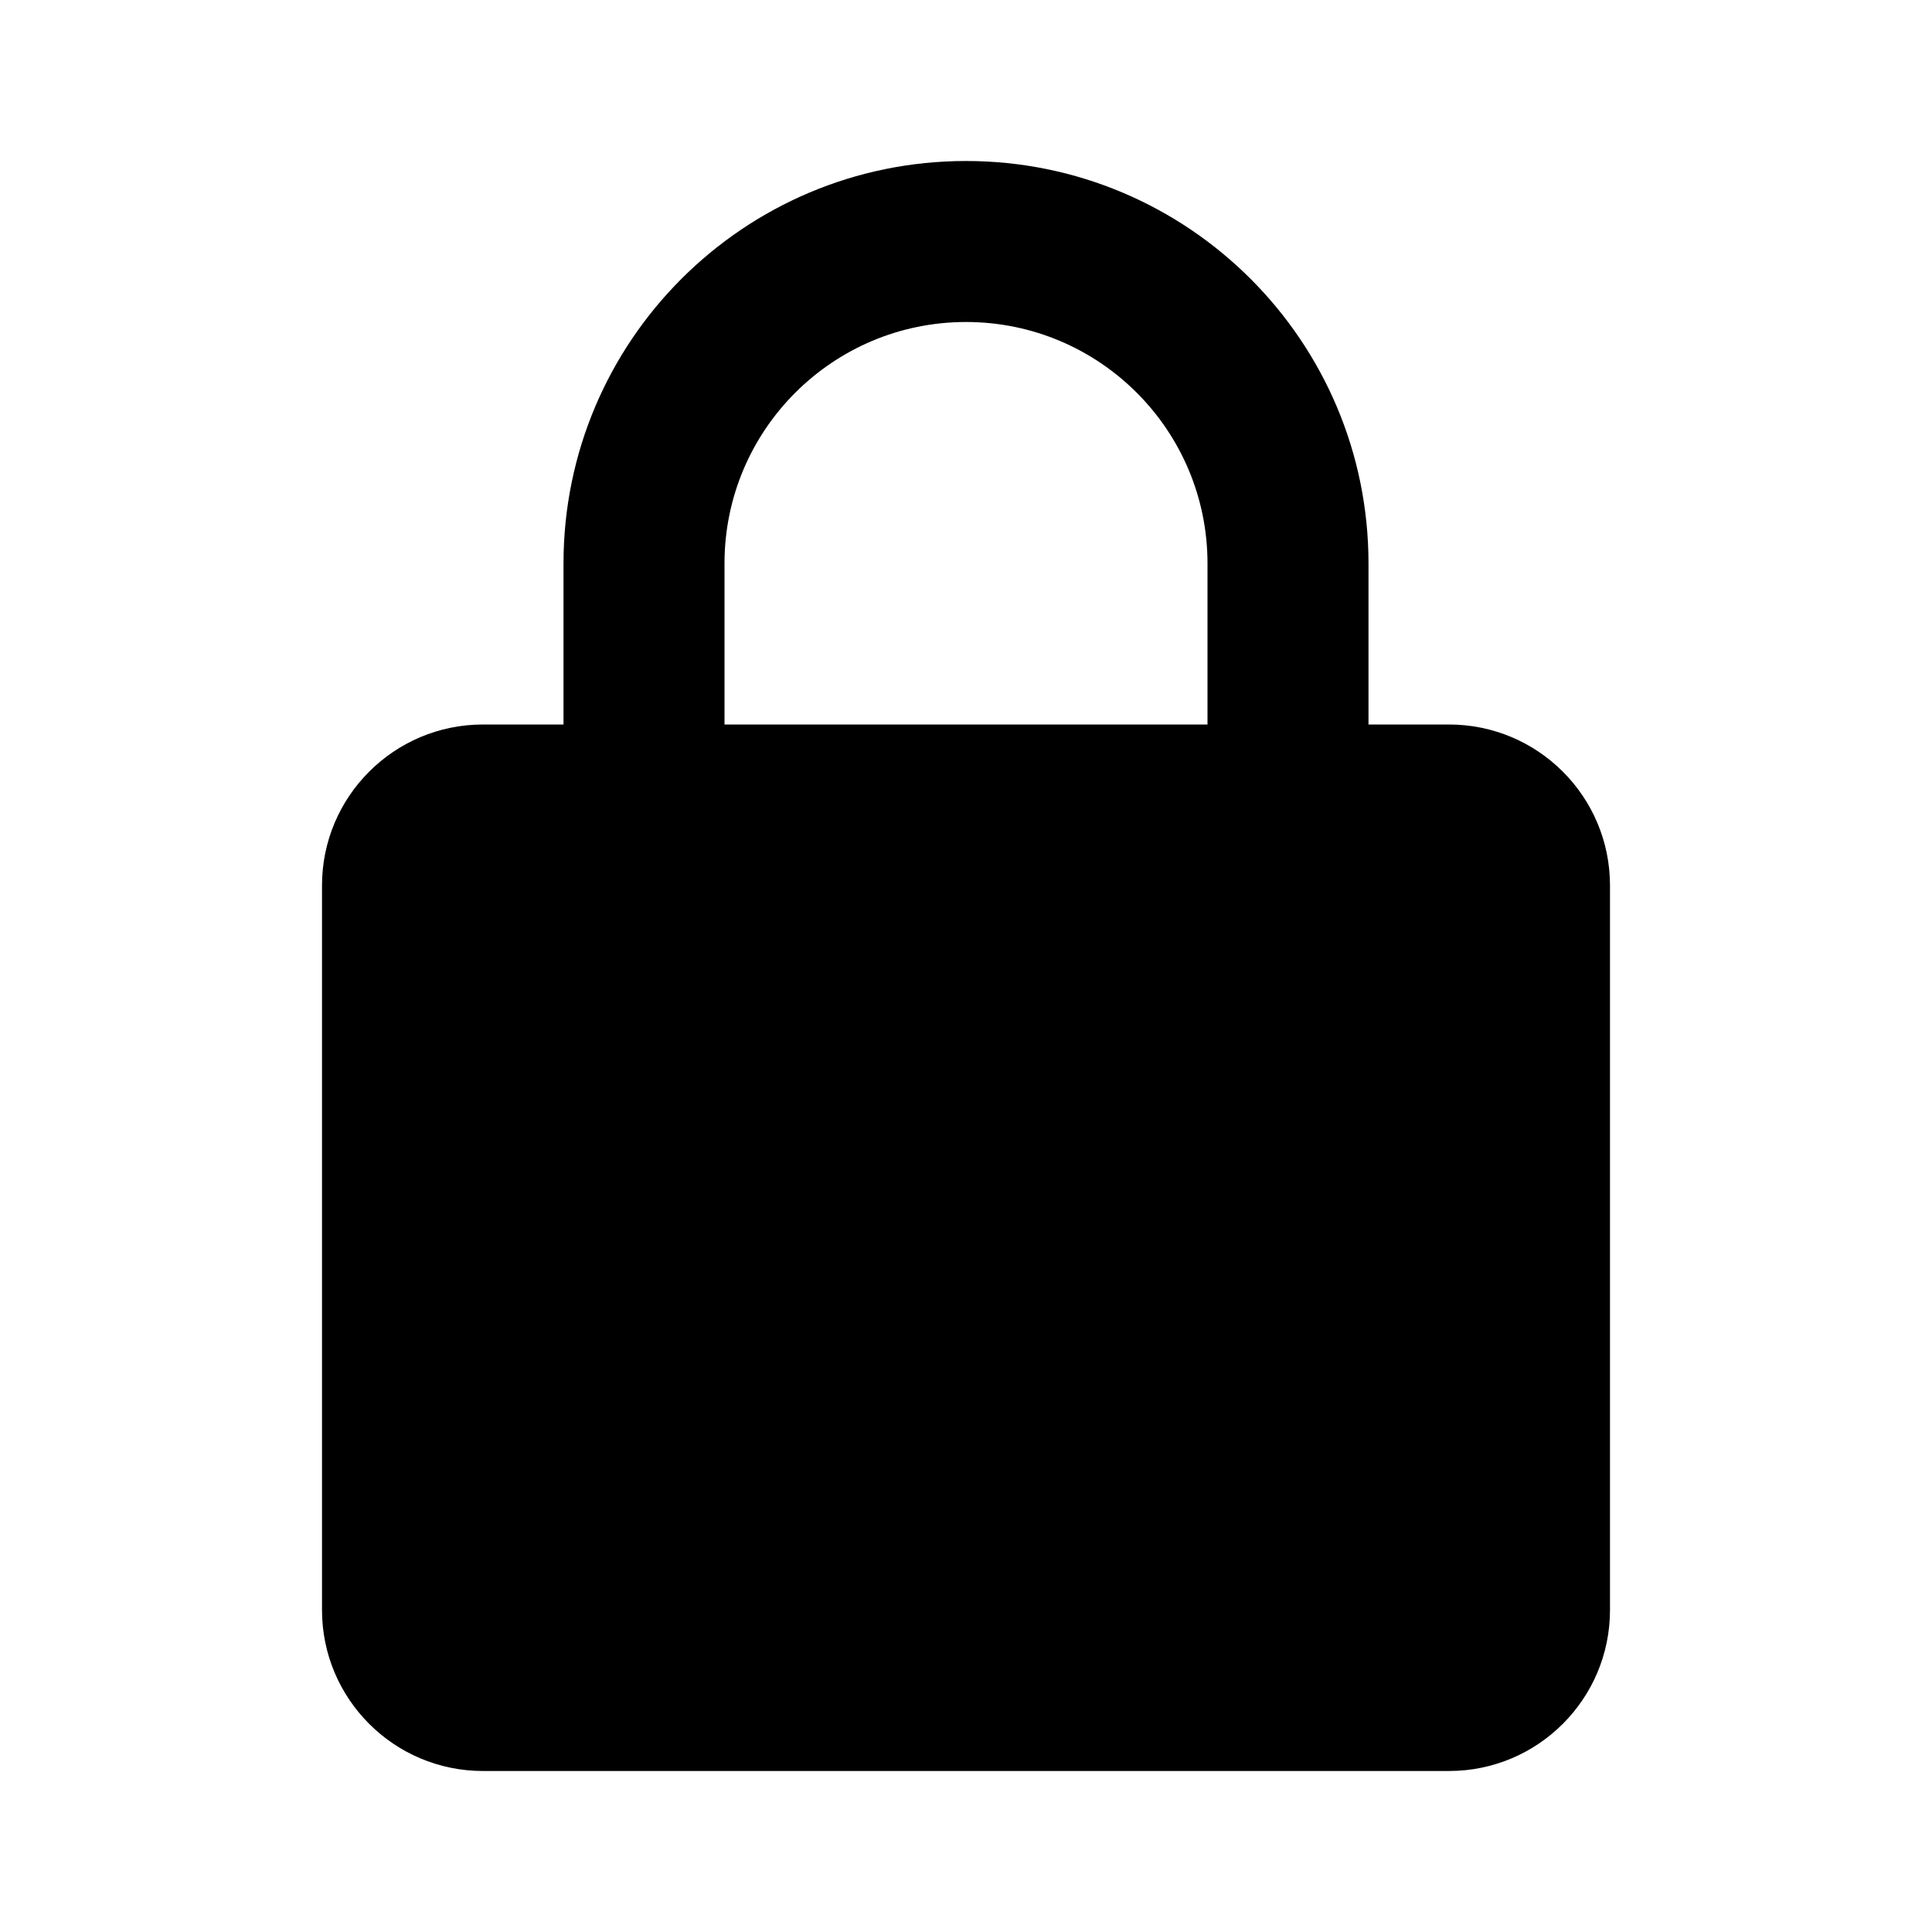
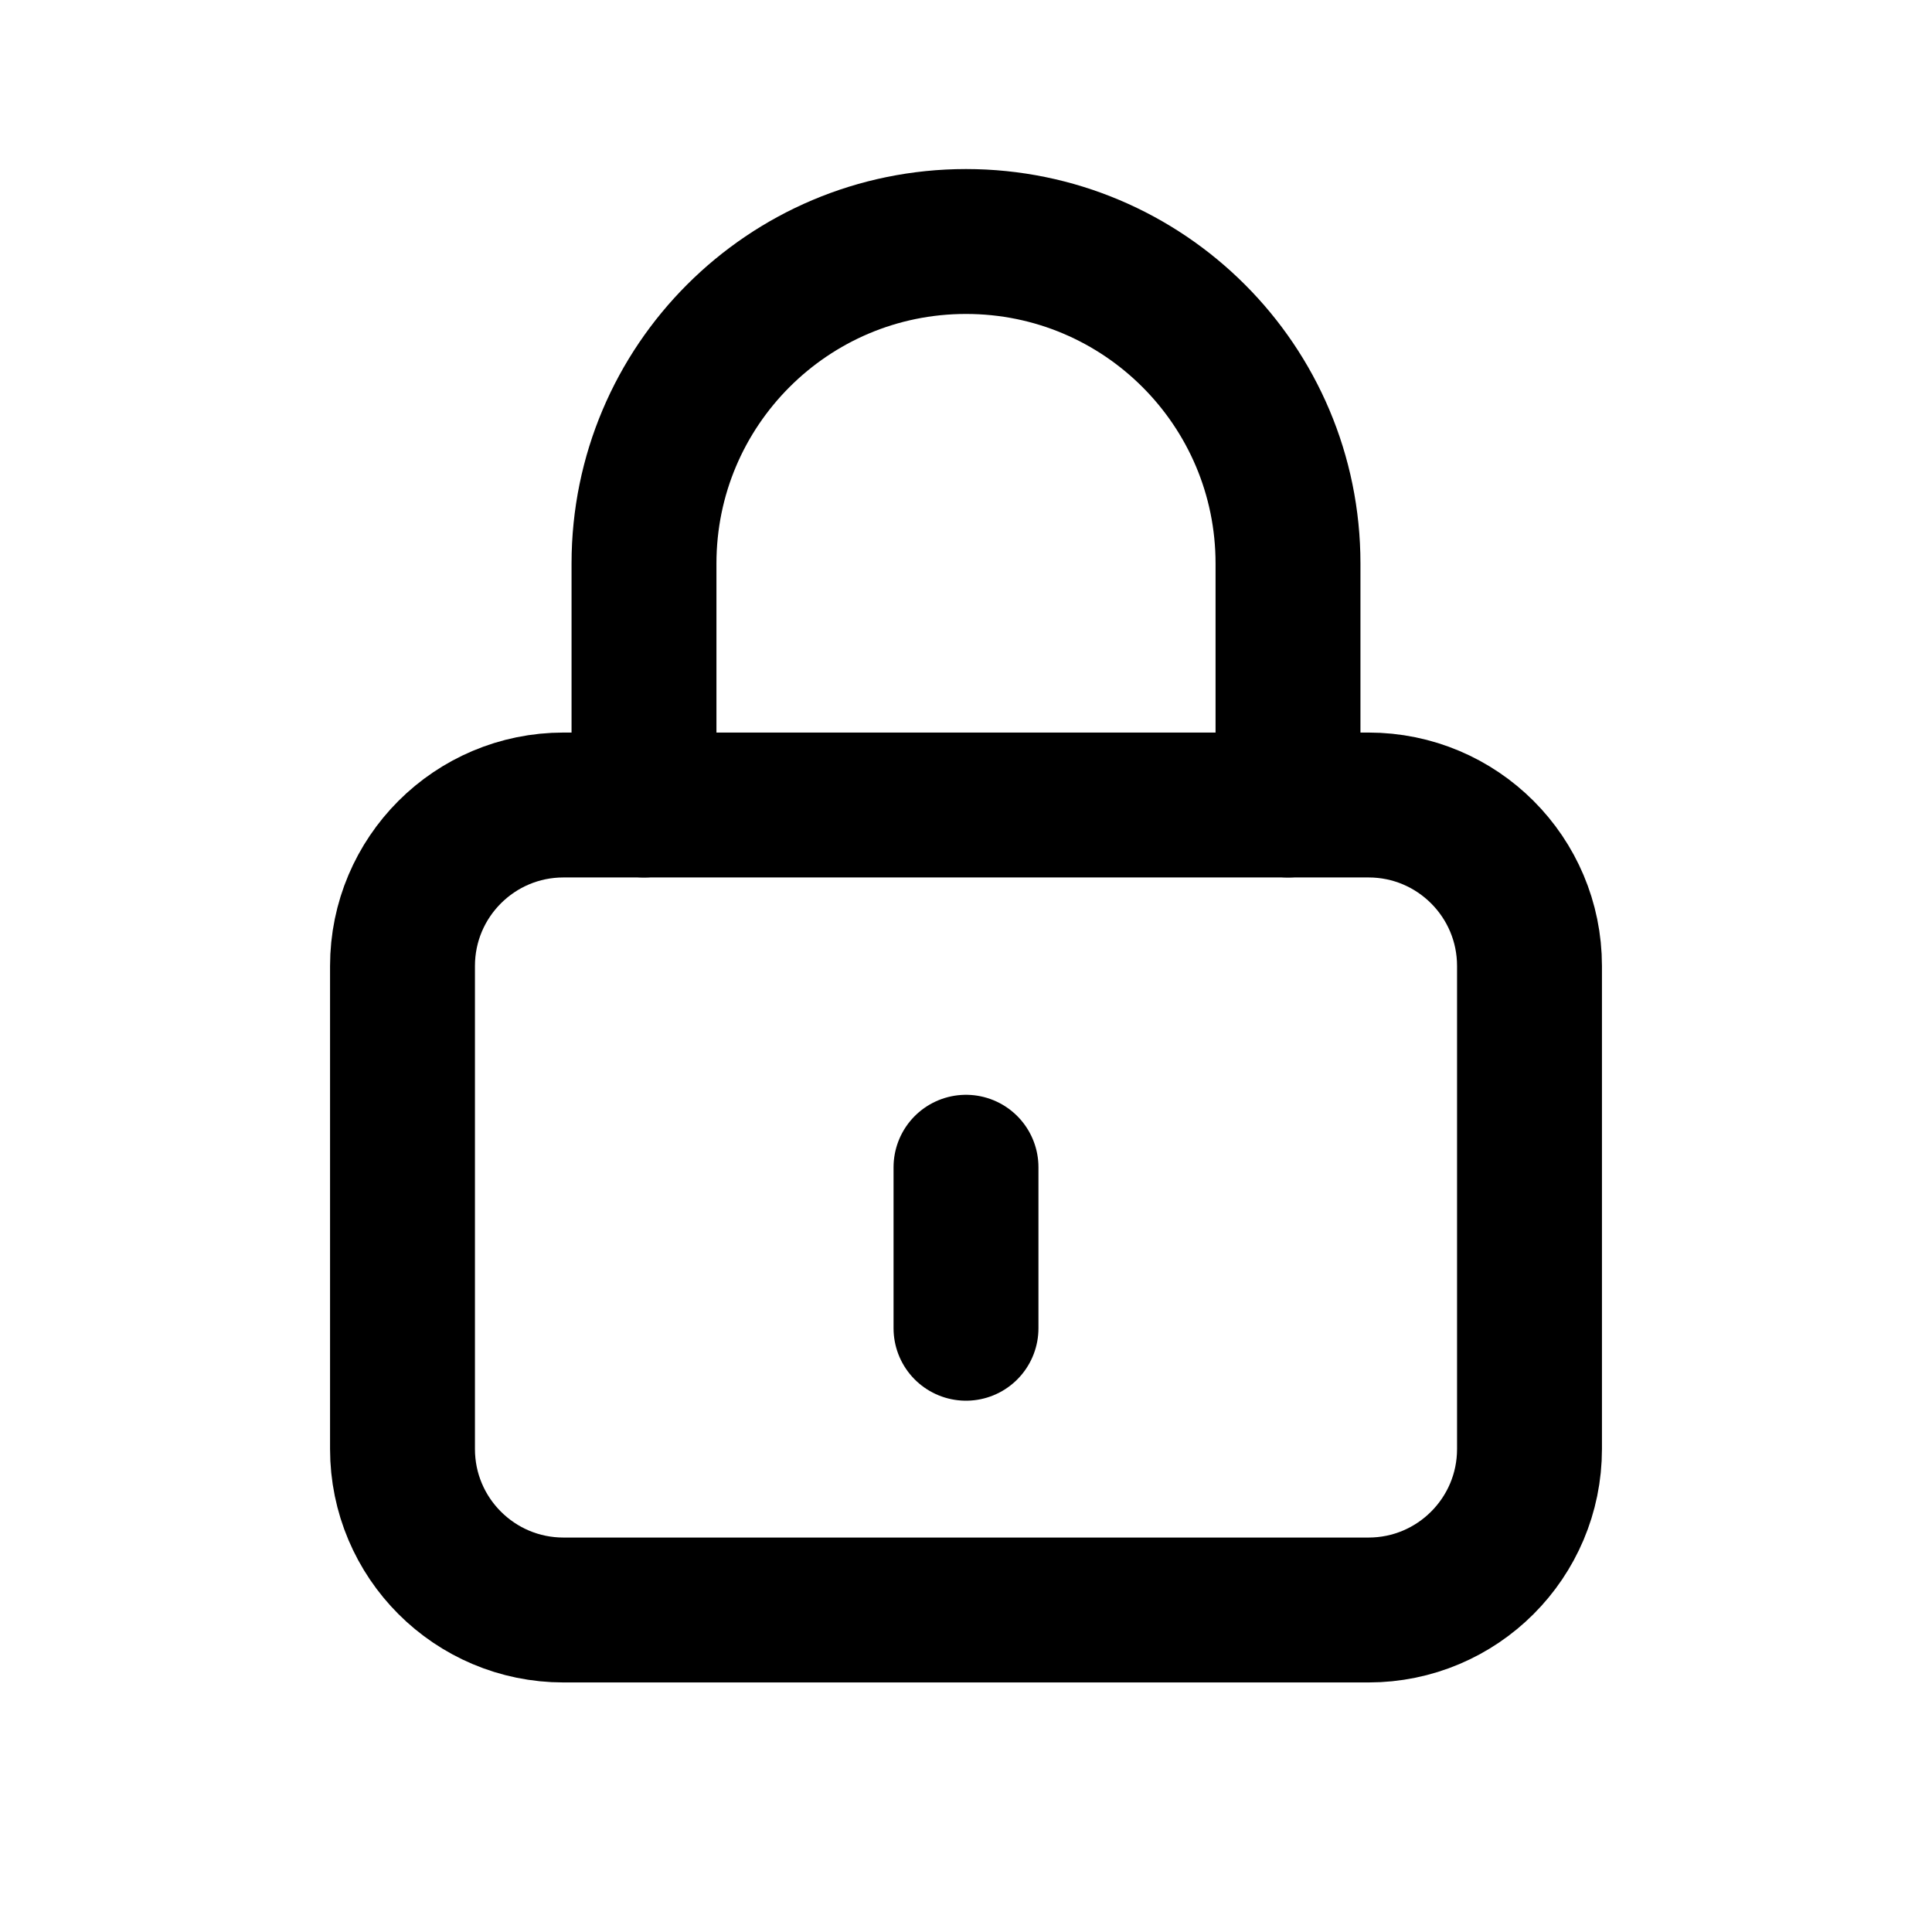
- <svg xmlns="http://www.w3.org/2000/svg" viewBox="0 0 24 24" fill="currentColor">
-   <path d="M12 2a5 5 0 0 1 5 5v2h1a2 2 0 0 1 2 2v9a2 2 0 0 1-2 2H6a2 2 0 0 1-2-2v-9a2 2 0 0 1 2-2h1V7a5 5 0 0 1 5-5Zm0 2a3 3 0 0 0-3 3v2h6V7a3 3 0 0 0-3-3Z" />
+ <svg xmlns="http://www.w3.org/2000/svg" viewBox="0 0 24 24" fill="none" stroke="currentColor" stroke-width="1.8" stroke-linecap="round" stroke-linejoin="round">
+   <rect x="5" y="10" width="14" height="10" rx="2" />
+   <path d="M8 10V7a4 4 0 0 1 8 0v3" />
+   <path d="M12 14.5v2" />
</svg>
